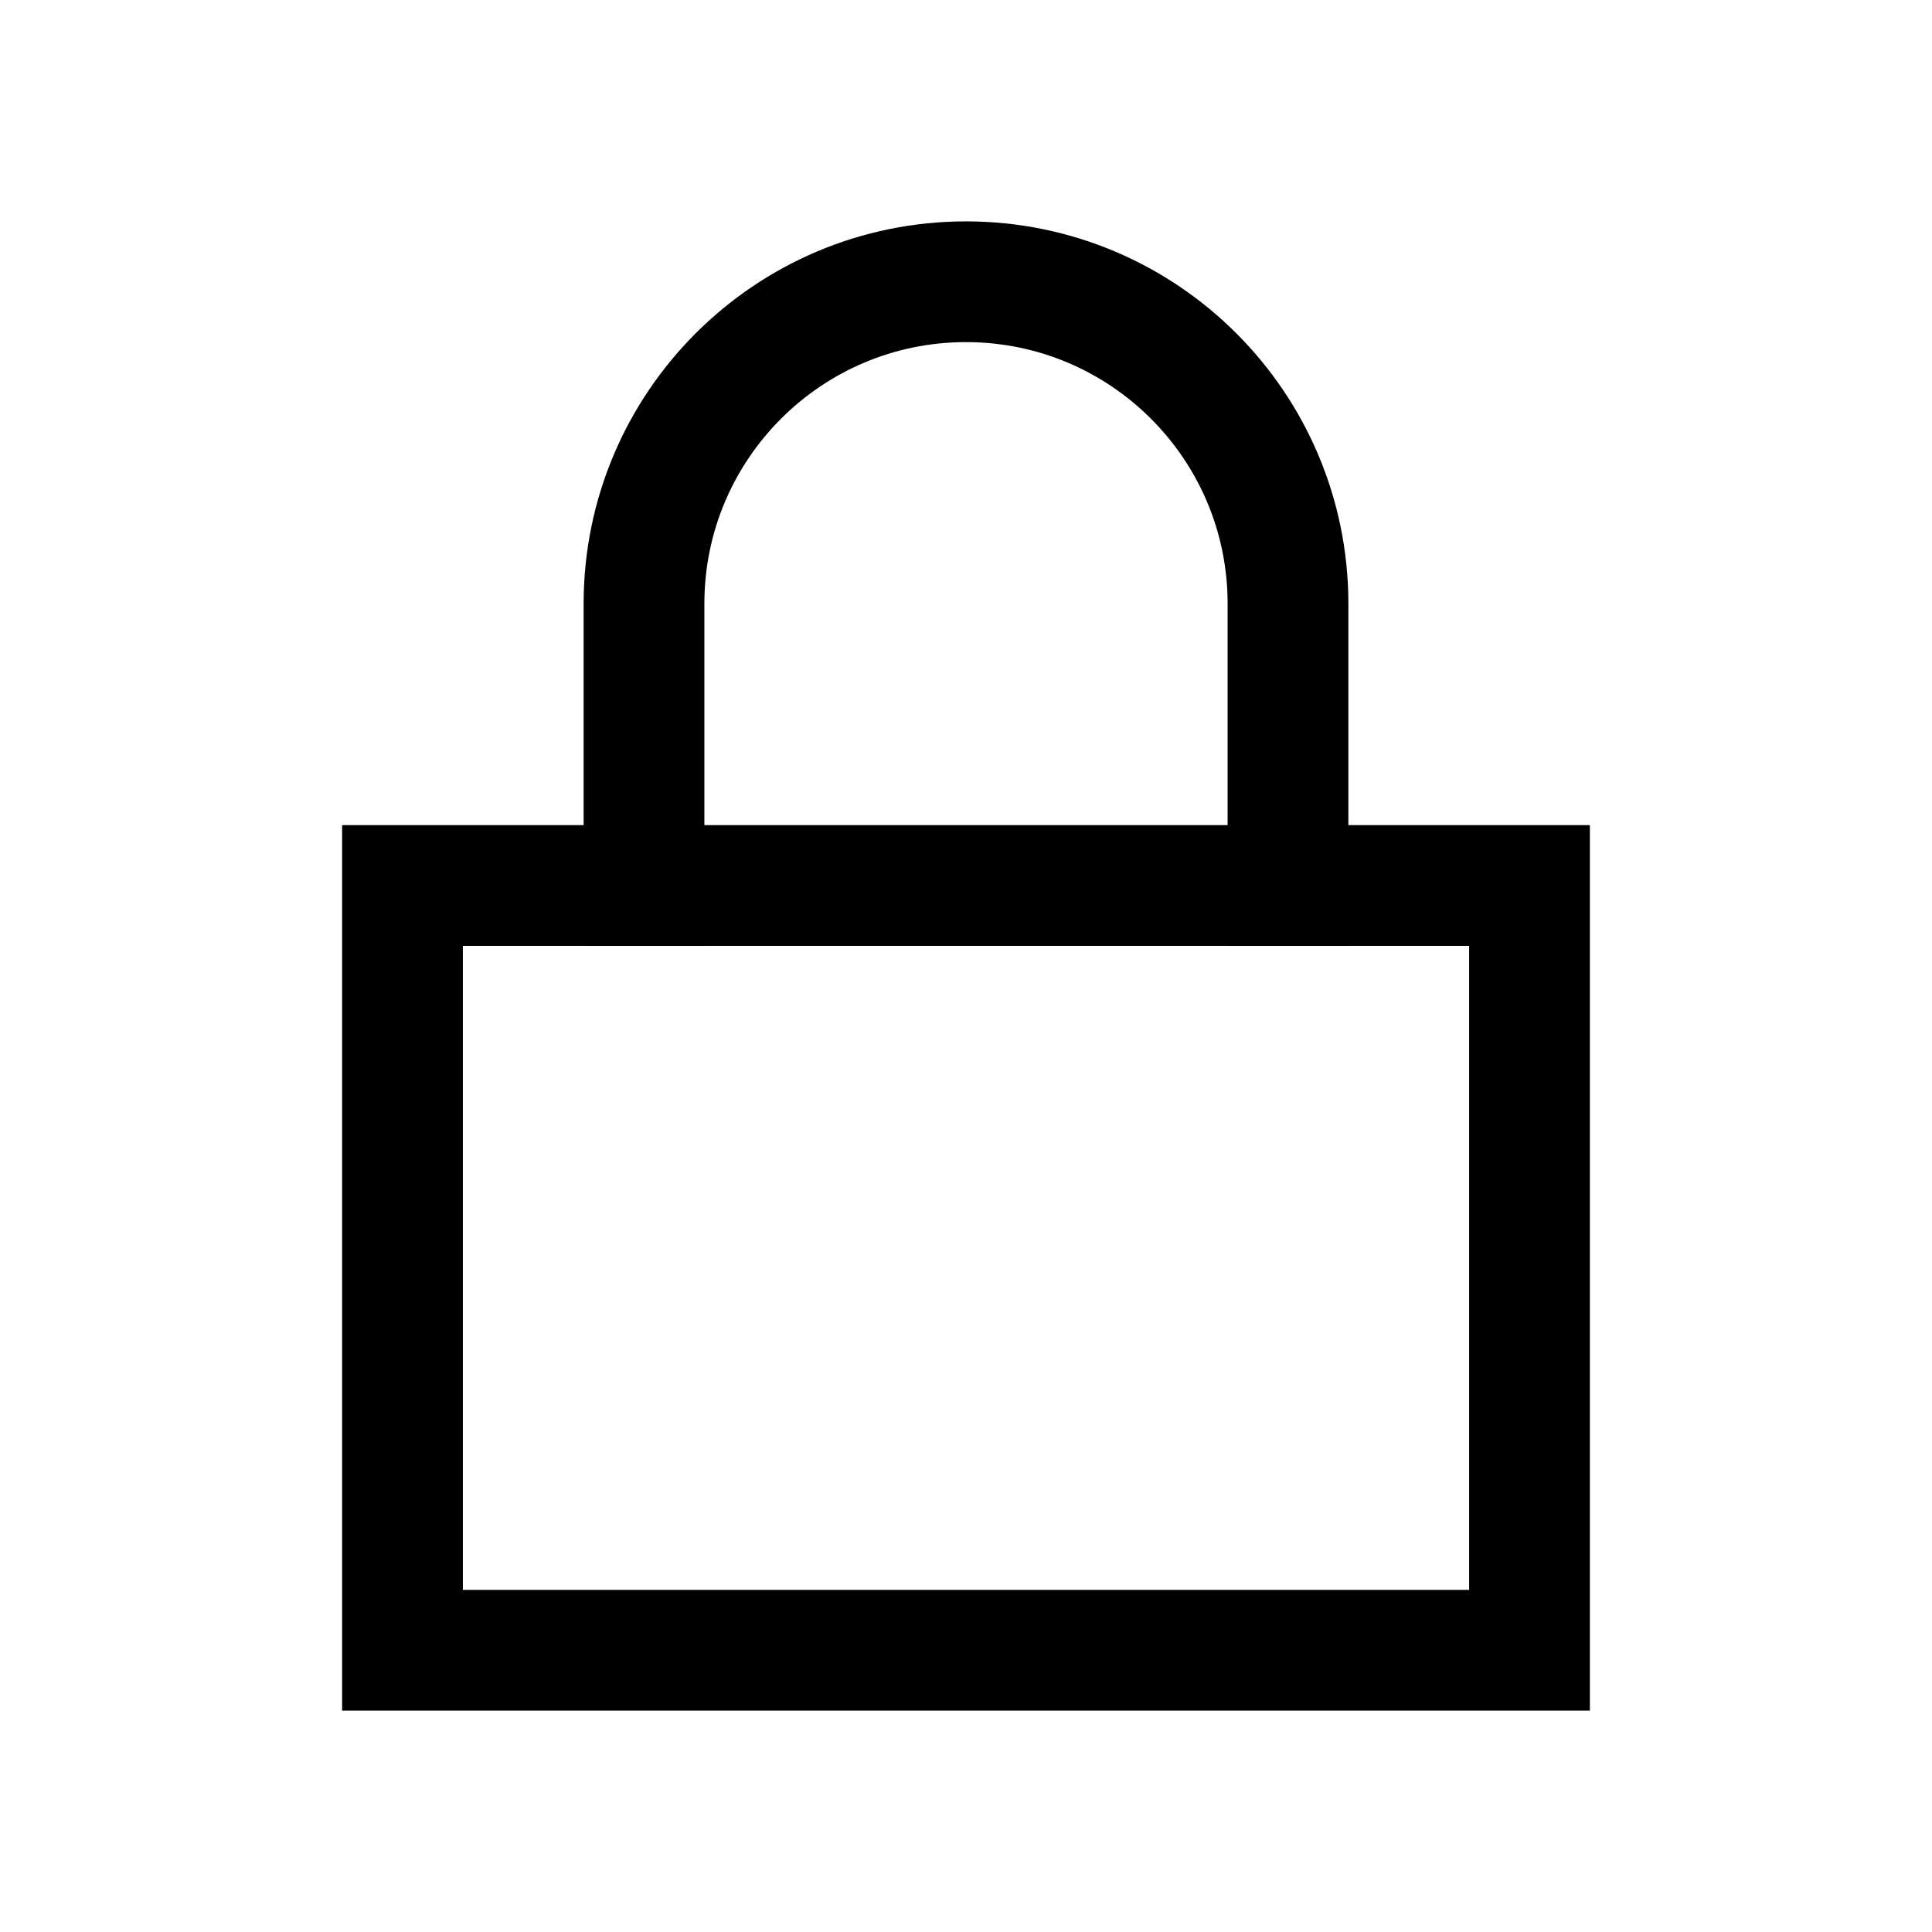
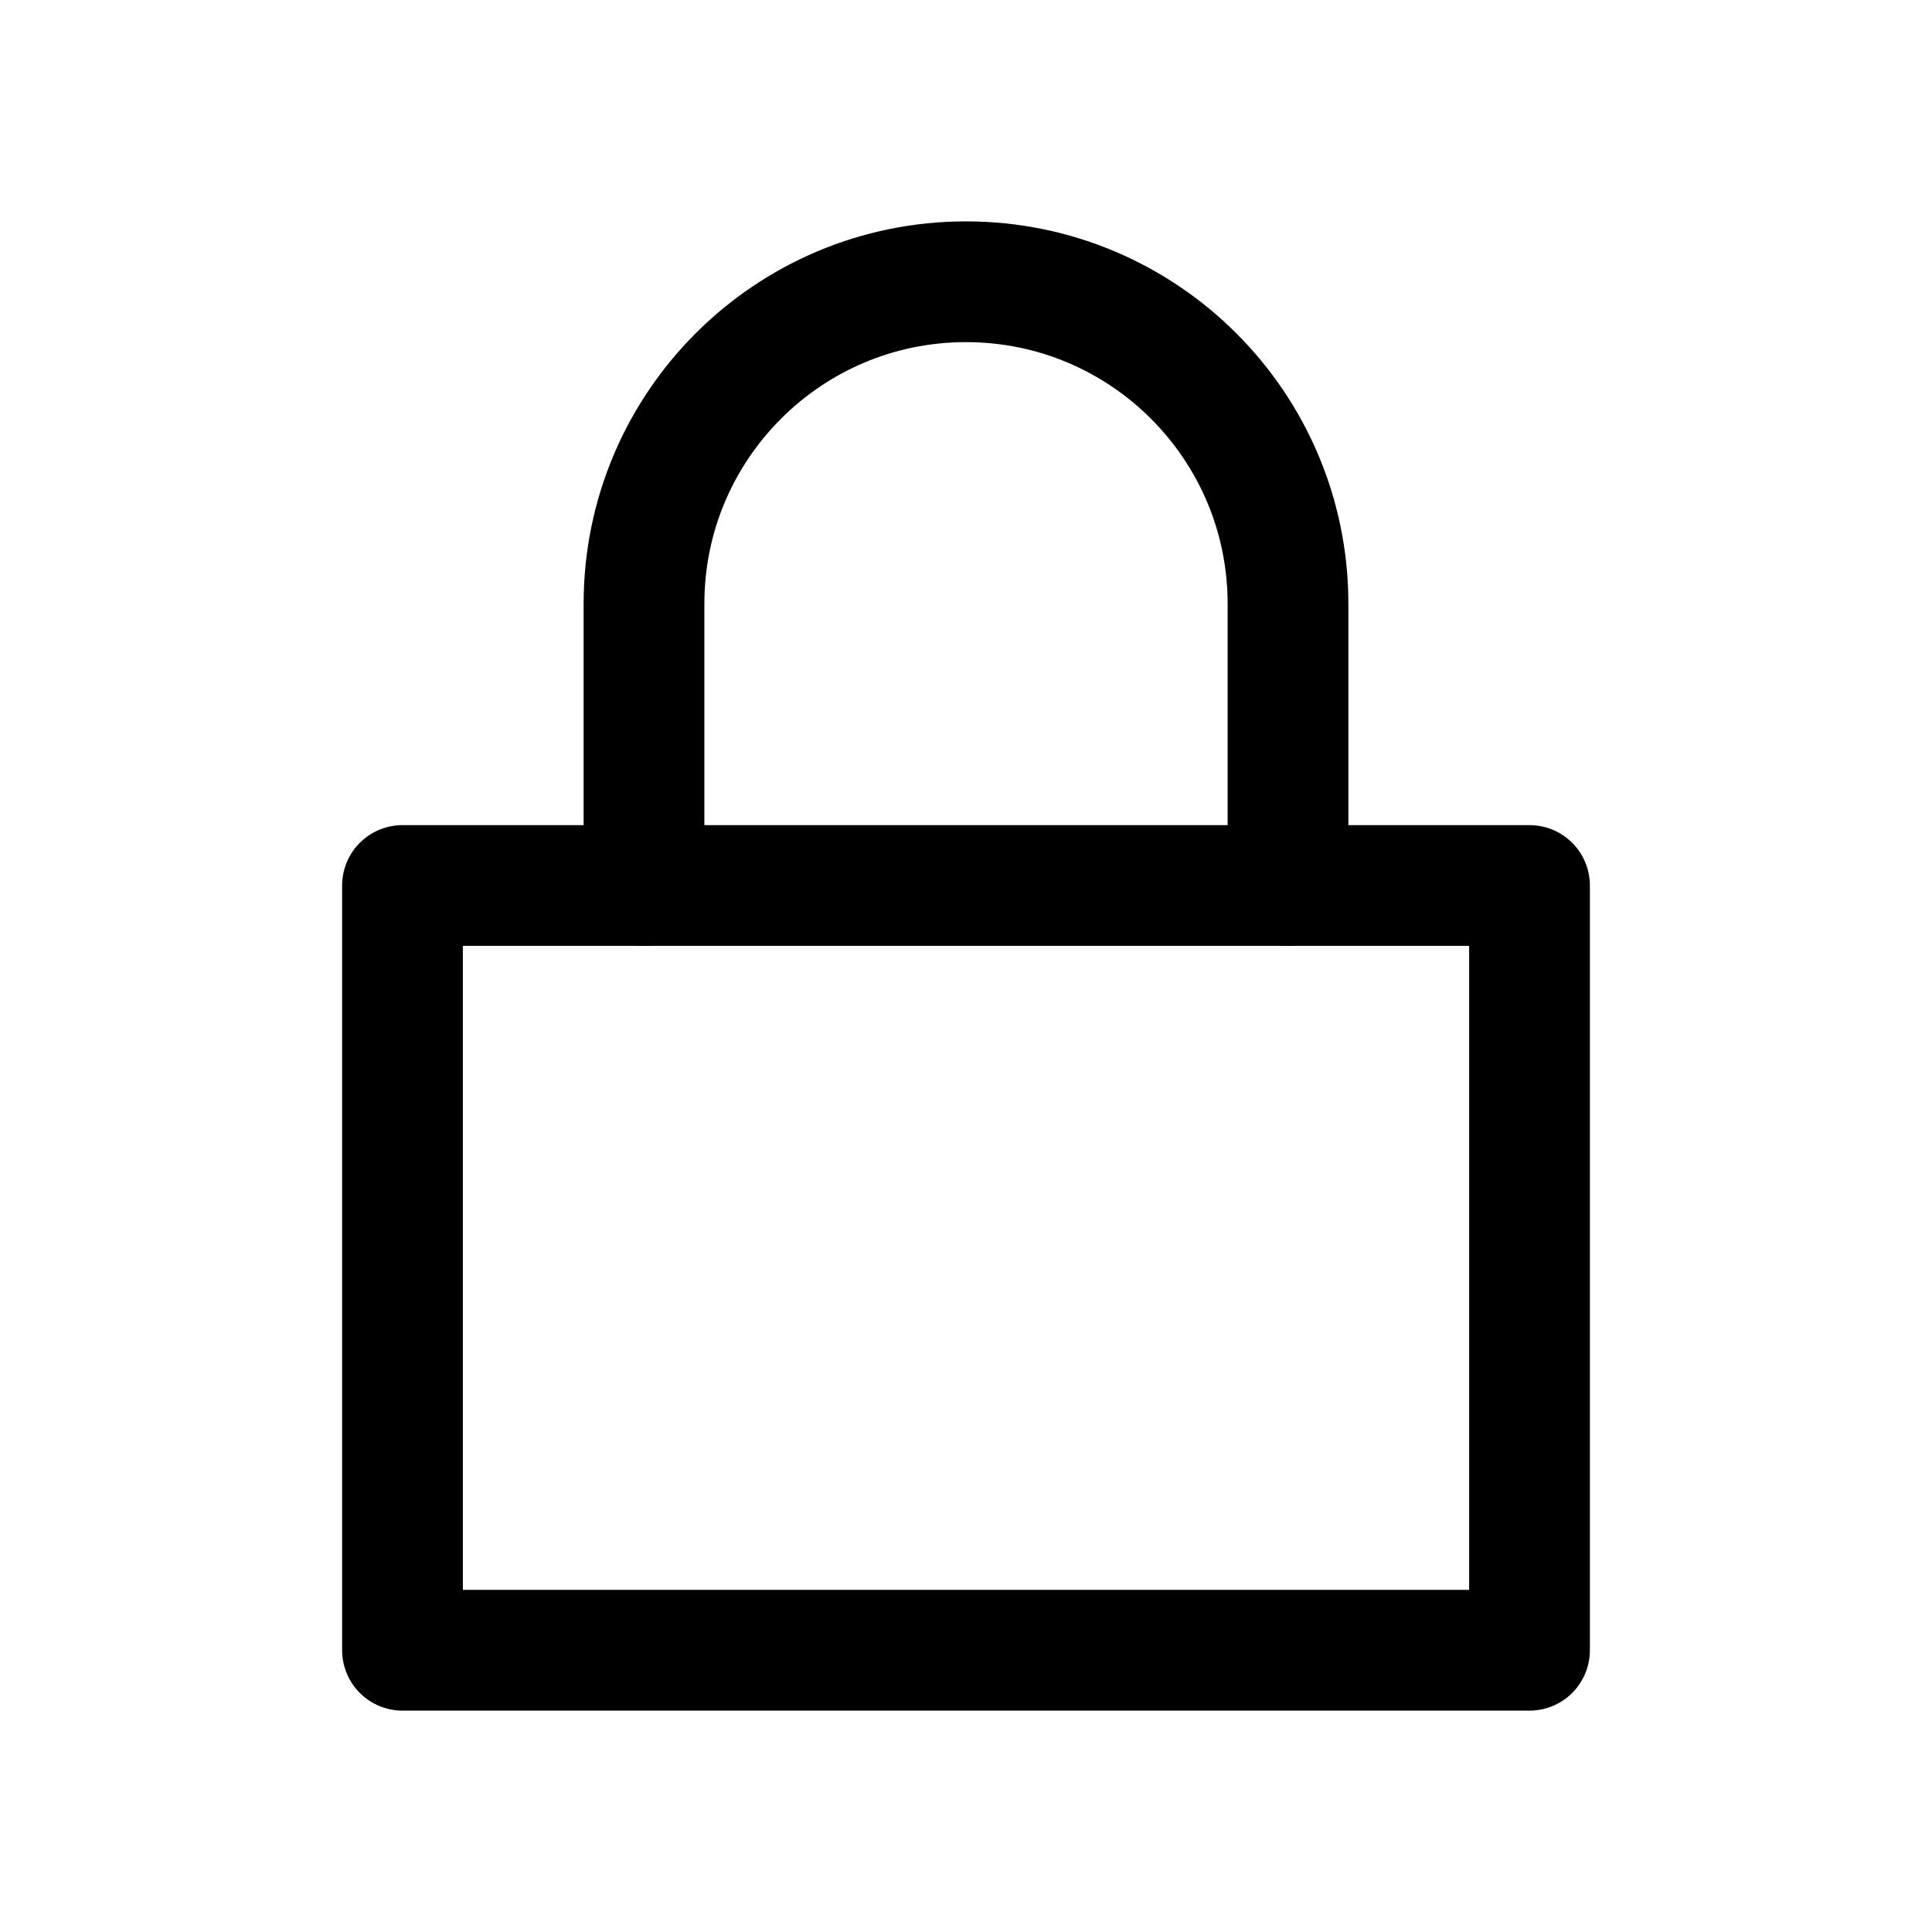
- <svg xmlns="http://www.w3.org/2000/svg" viewBox="0 0 24 24" width="24" height="24" fill="none" stroke="currentColor" stroke-width="1.5" stroke-linecap="square" stroke-linejoin="miter">
+ <svg xmlns="http://www.w3.org/2000/svg" viewBox="0 0 24 24" width="24" height="24" fill="none" stroke="currentColor" stroke-width="1.5" stroke-linecap="round" stroke-linejoin="round">
  <path d="M5 11H19V20.5H5Z" />
  <path d="M8 11V7.5a4 4 0 0 1 8 0V11" />
</svg>
